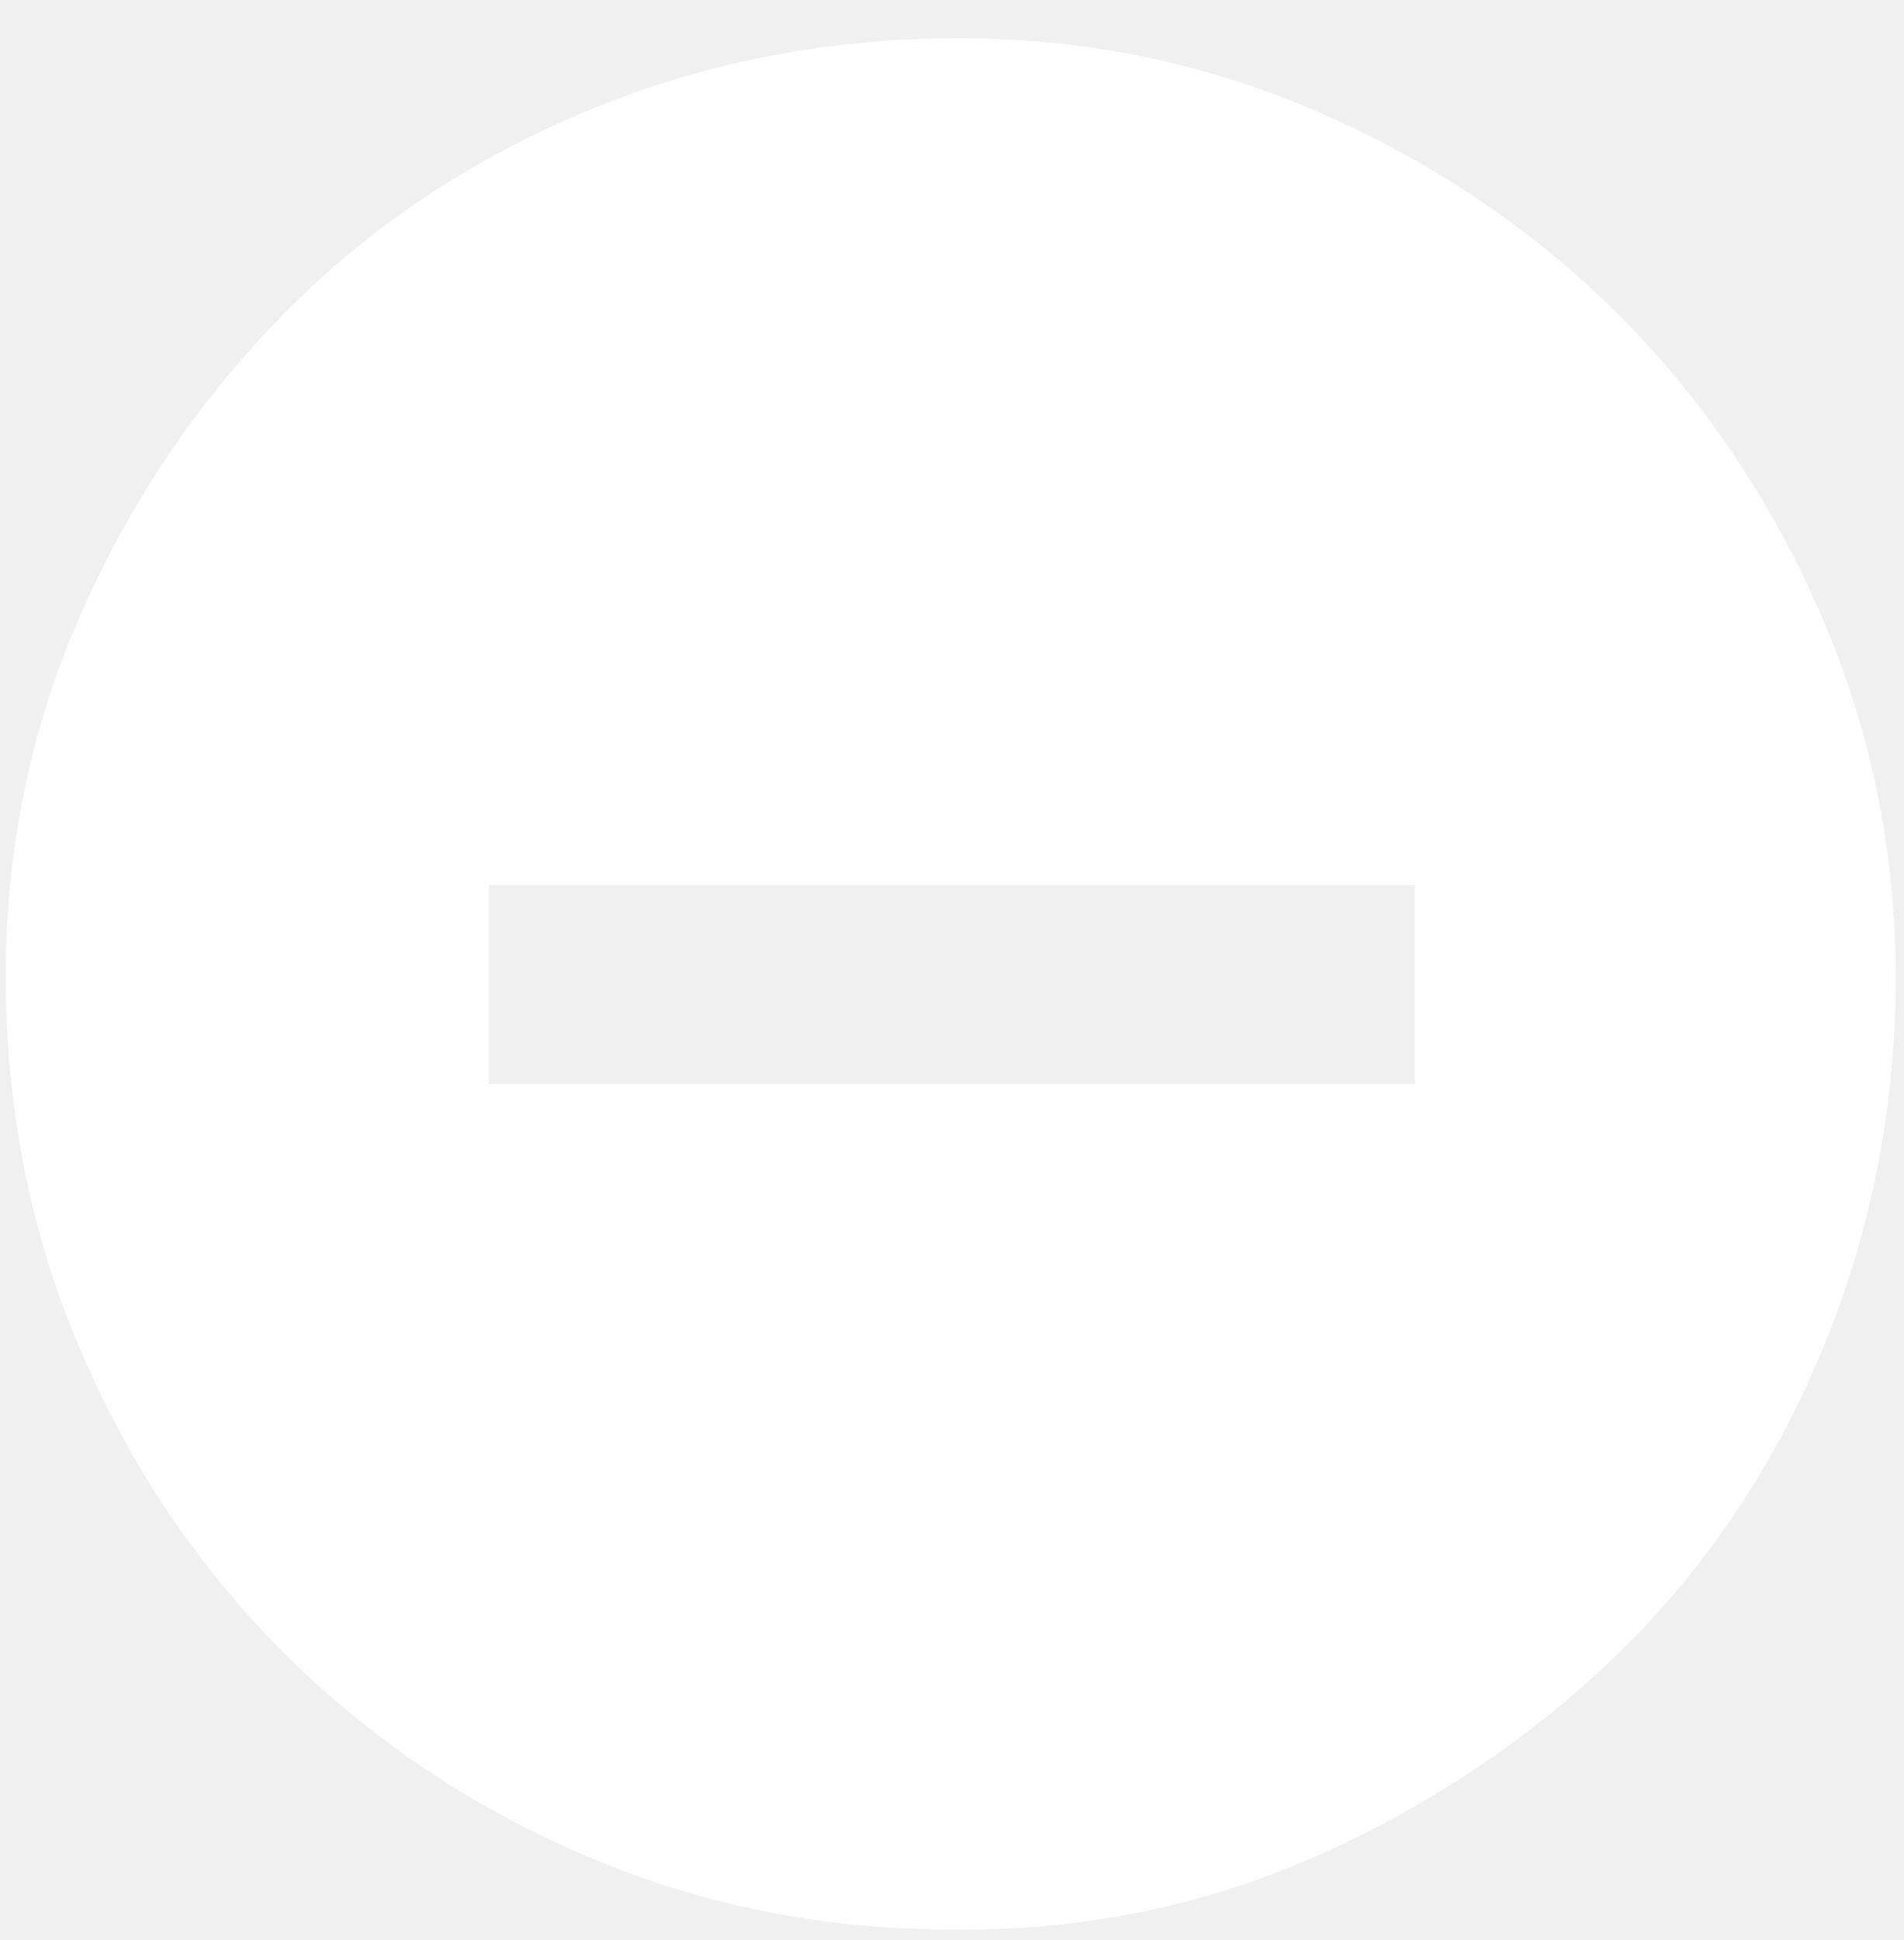
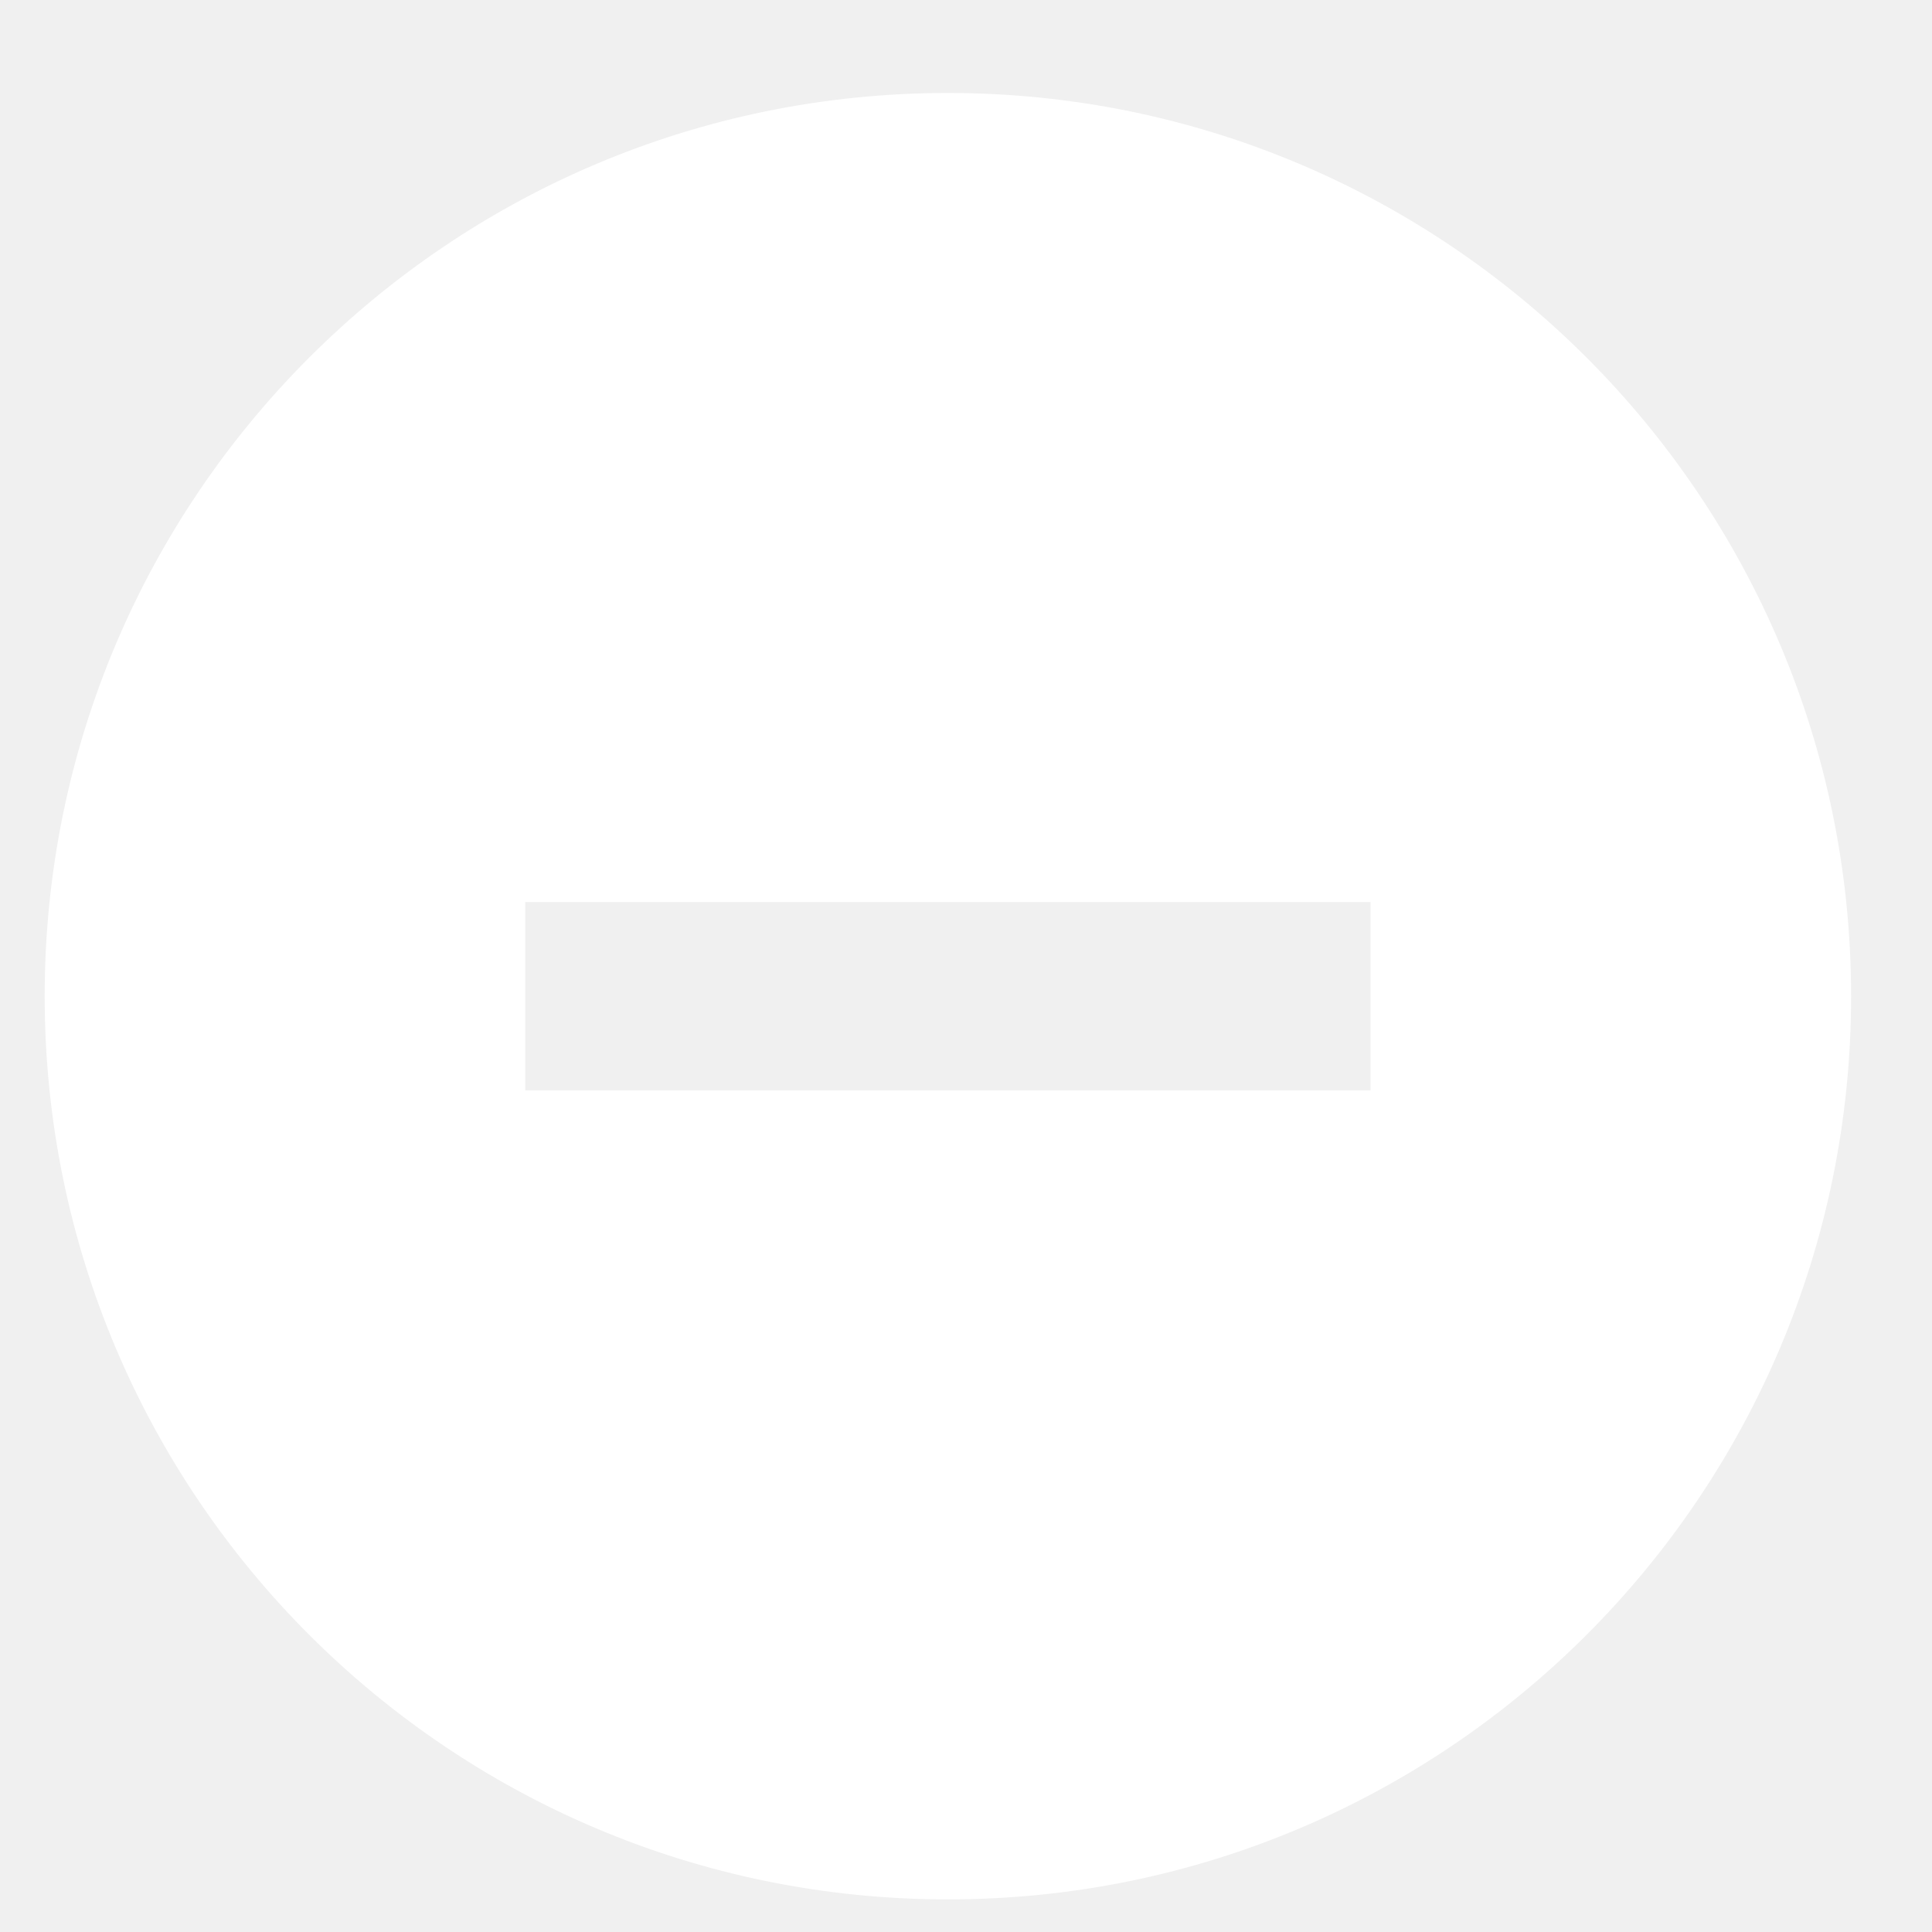
- <svg xmlns="http://www.w3.org/2000/svg" viewBox="1.78 1.50 16.44 16.75" width="16.44" height="16.75" fill="#ffffff">
-   <path d="M6,10.86h8V9.14H6v1.73Zm4.01,7.3q-1.69,0-3.18-0.64t-2.6-1.75t-1.75-2.6T1.83,9.99T2.47,6.82T4.22,4.22t2.6-1.75t3.18-0.64t3.17,0.64t2.59,1.75t1.75,2.6t0.64,3.17t-0.64,3.18t-1.75,2.6t-2.6,1.75t-3.17,0.64Z" />
+ <svg xmlns="http://www.w3.org/2000/svg" viewBox="0 0 16 16" width="16" height="16" fill="#ffffff">
+   <path fill-rule="evenodd" d="M 7.85,0.77 A 7.48,7.48 0 1 1 7.85,15.73 A 7.48,7.48 0 1 1 7.85,0.77 Z M 4.35,7.47 H 11.35 V 9.03 H 4.35 Z" />
</svg>
